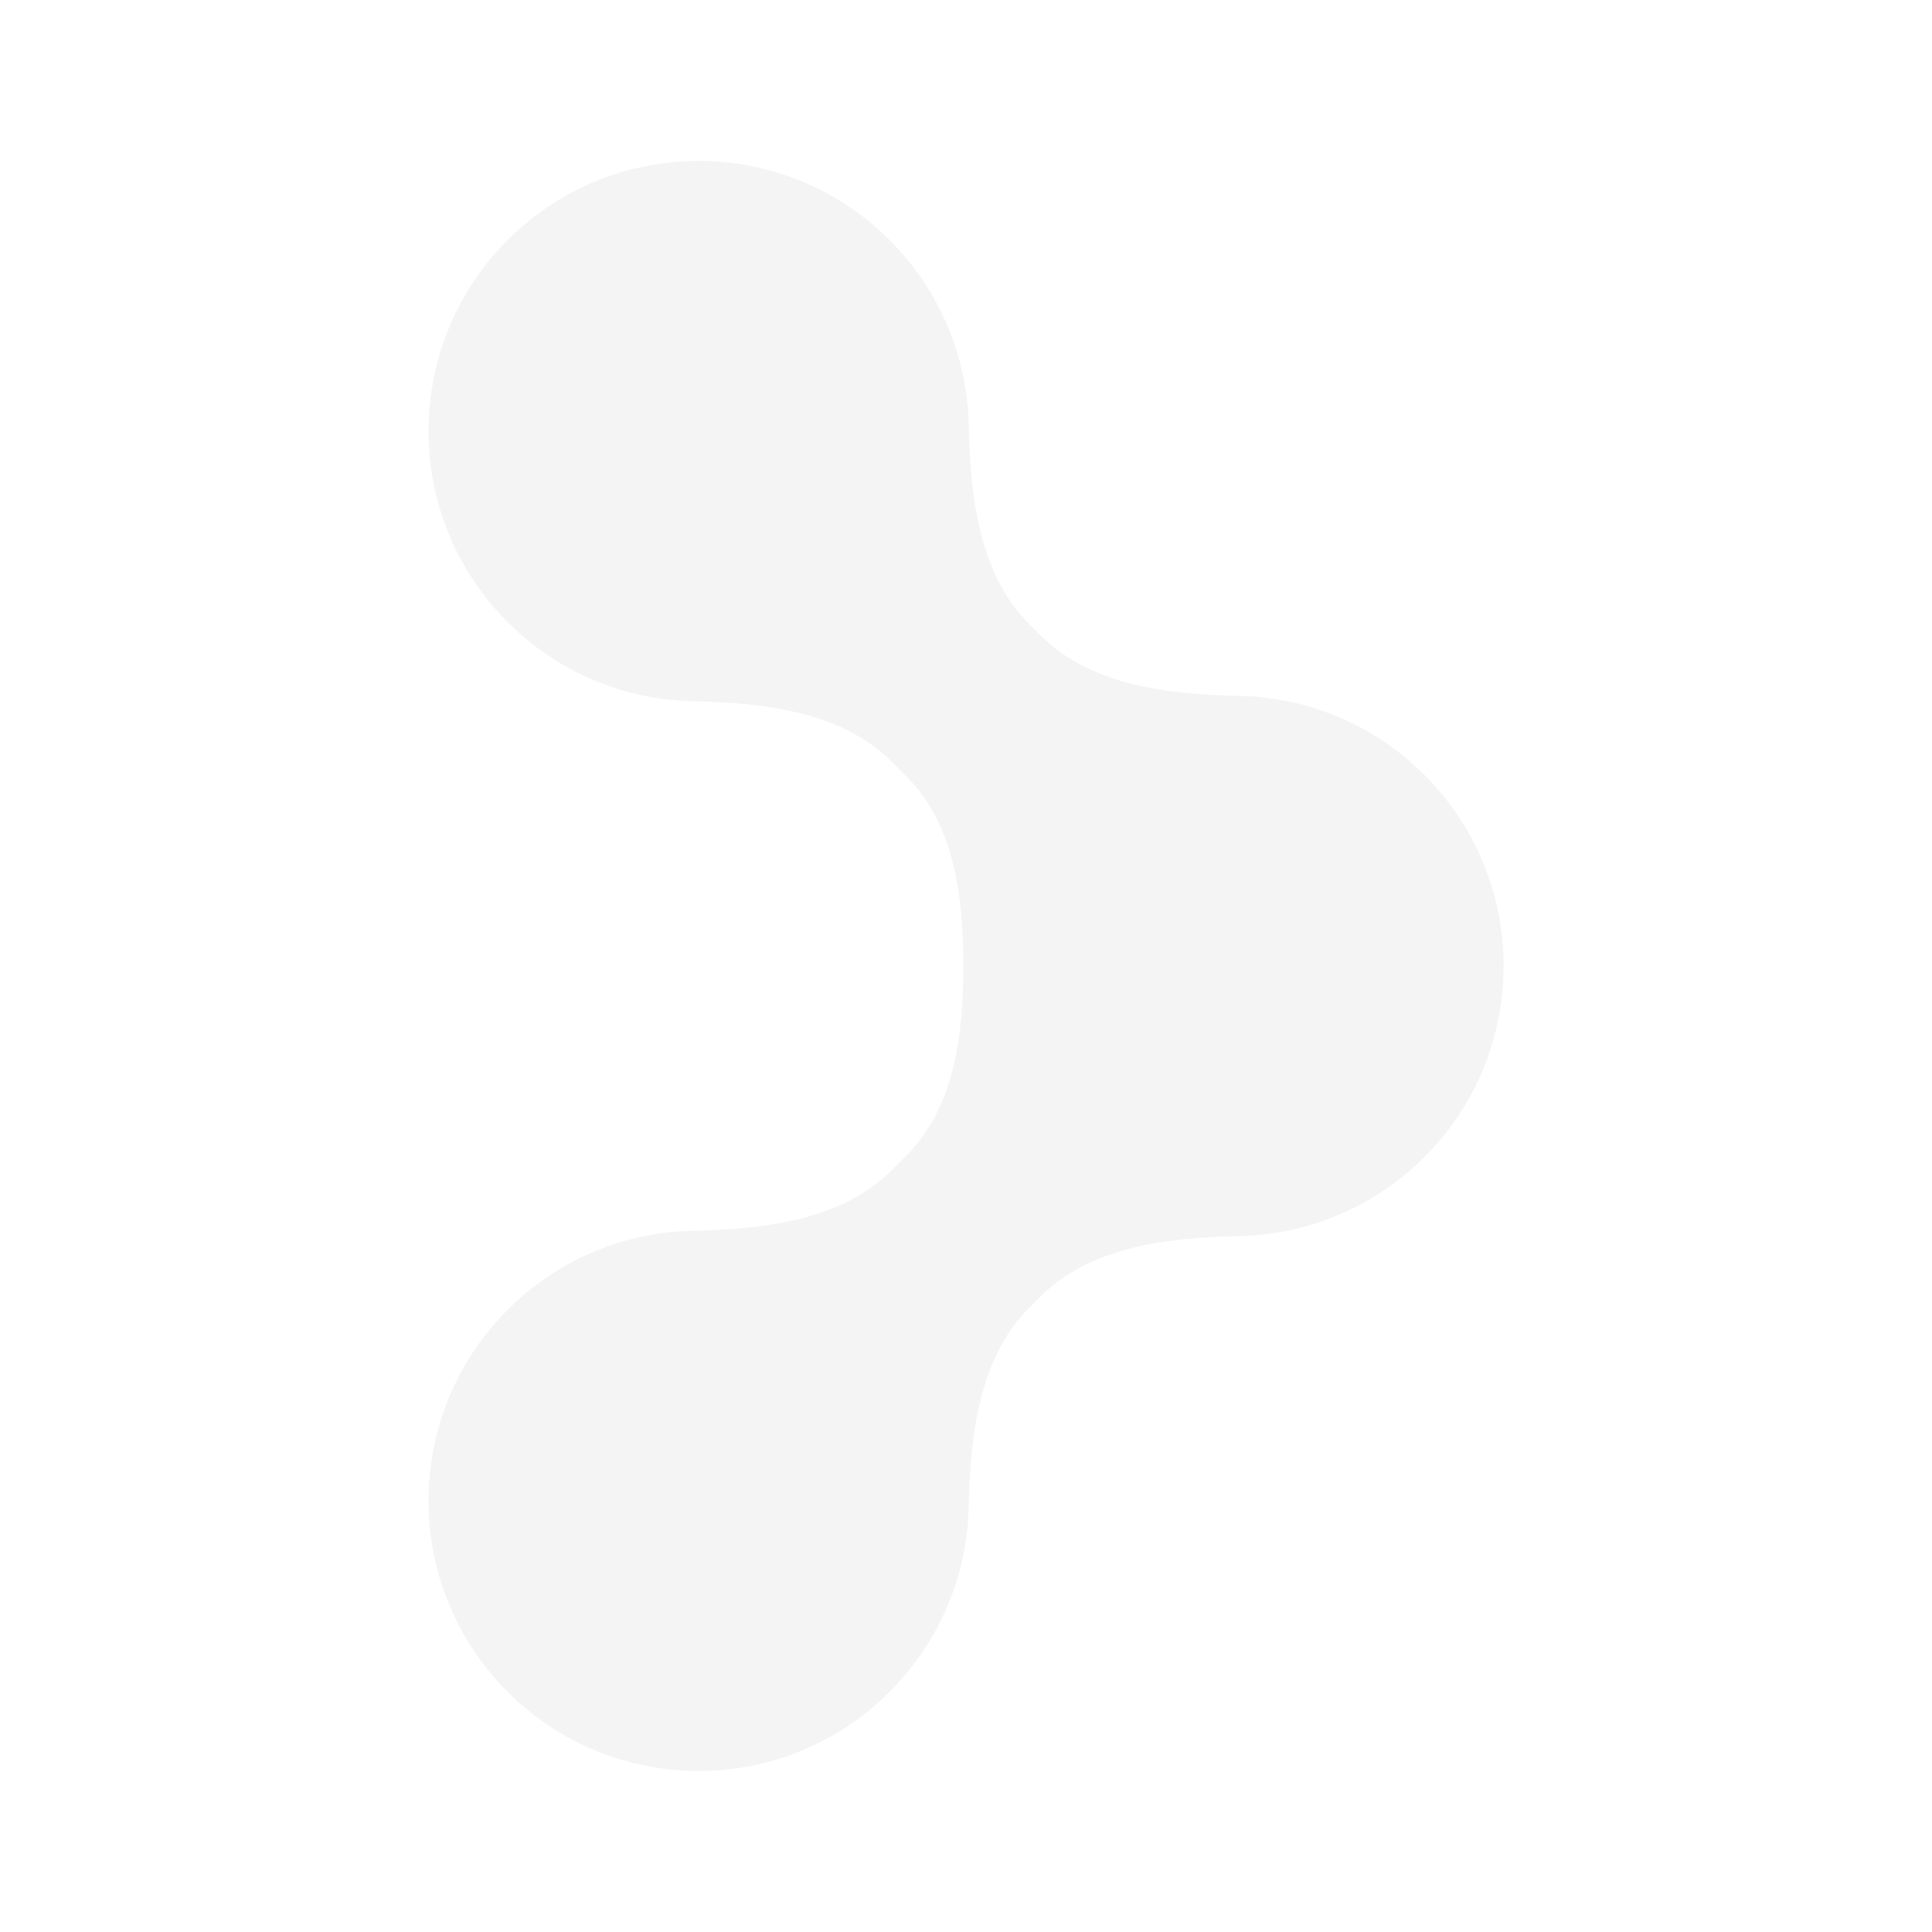
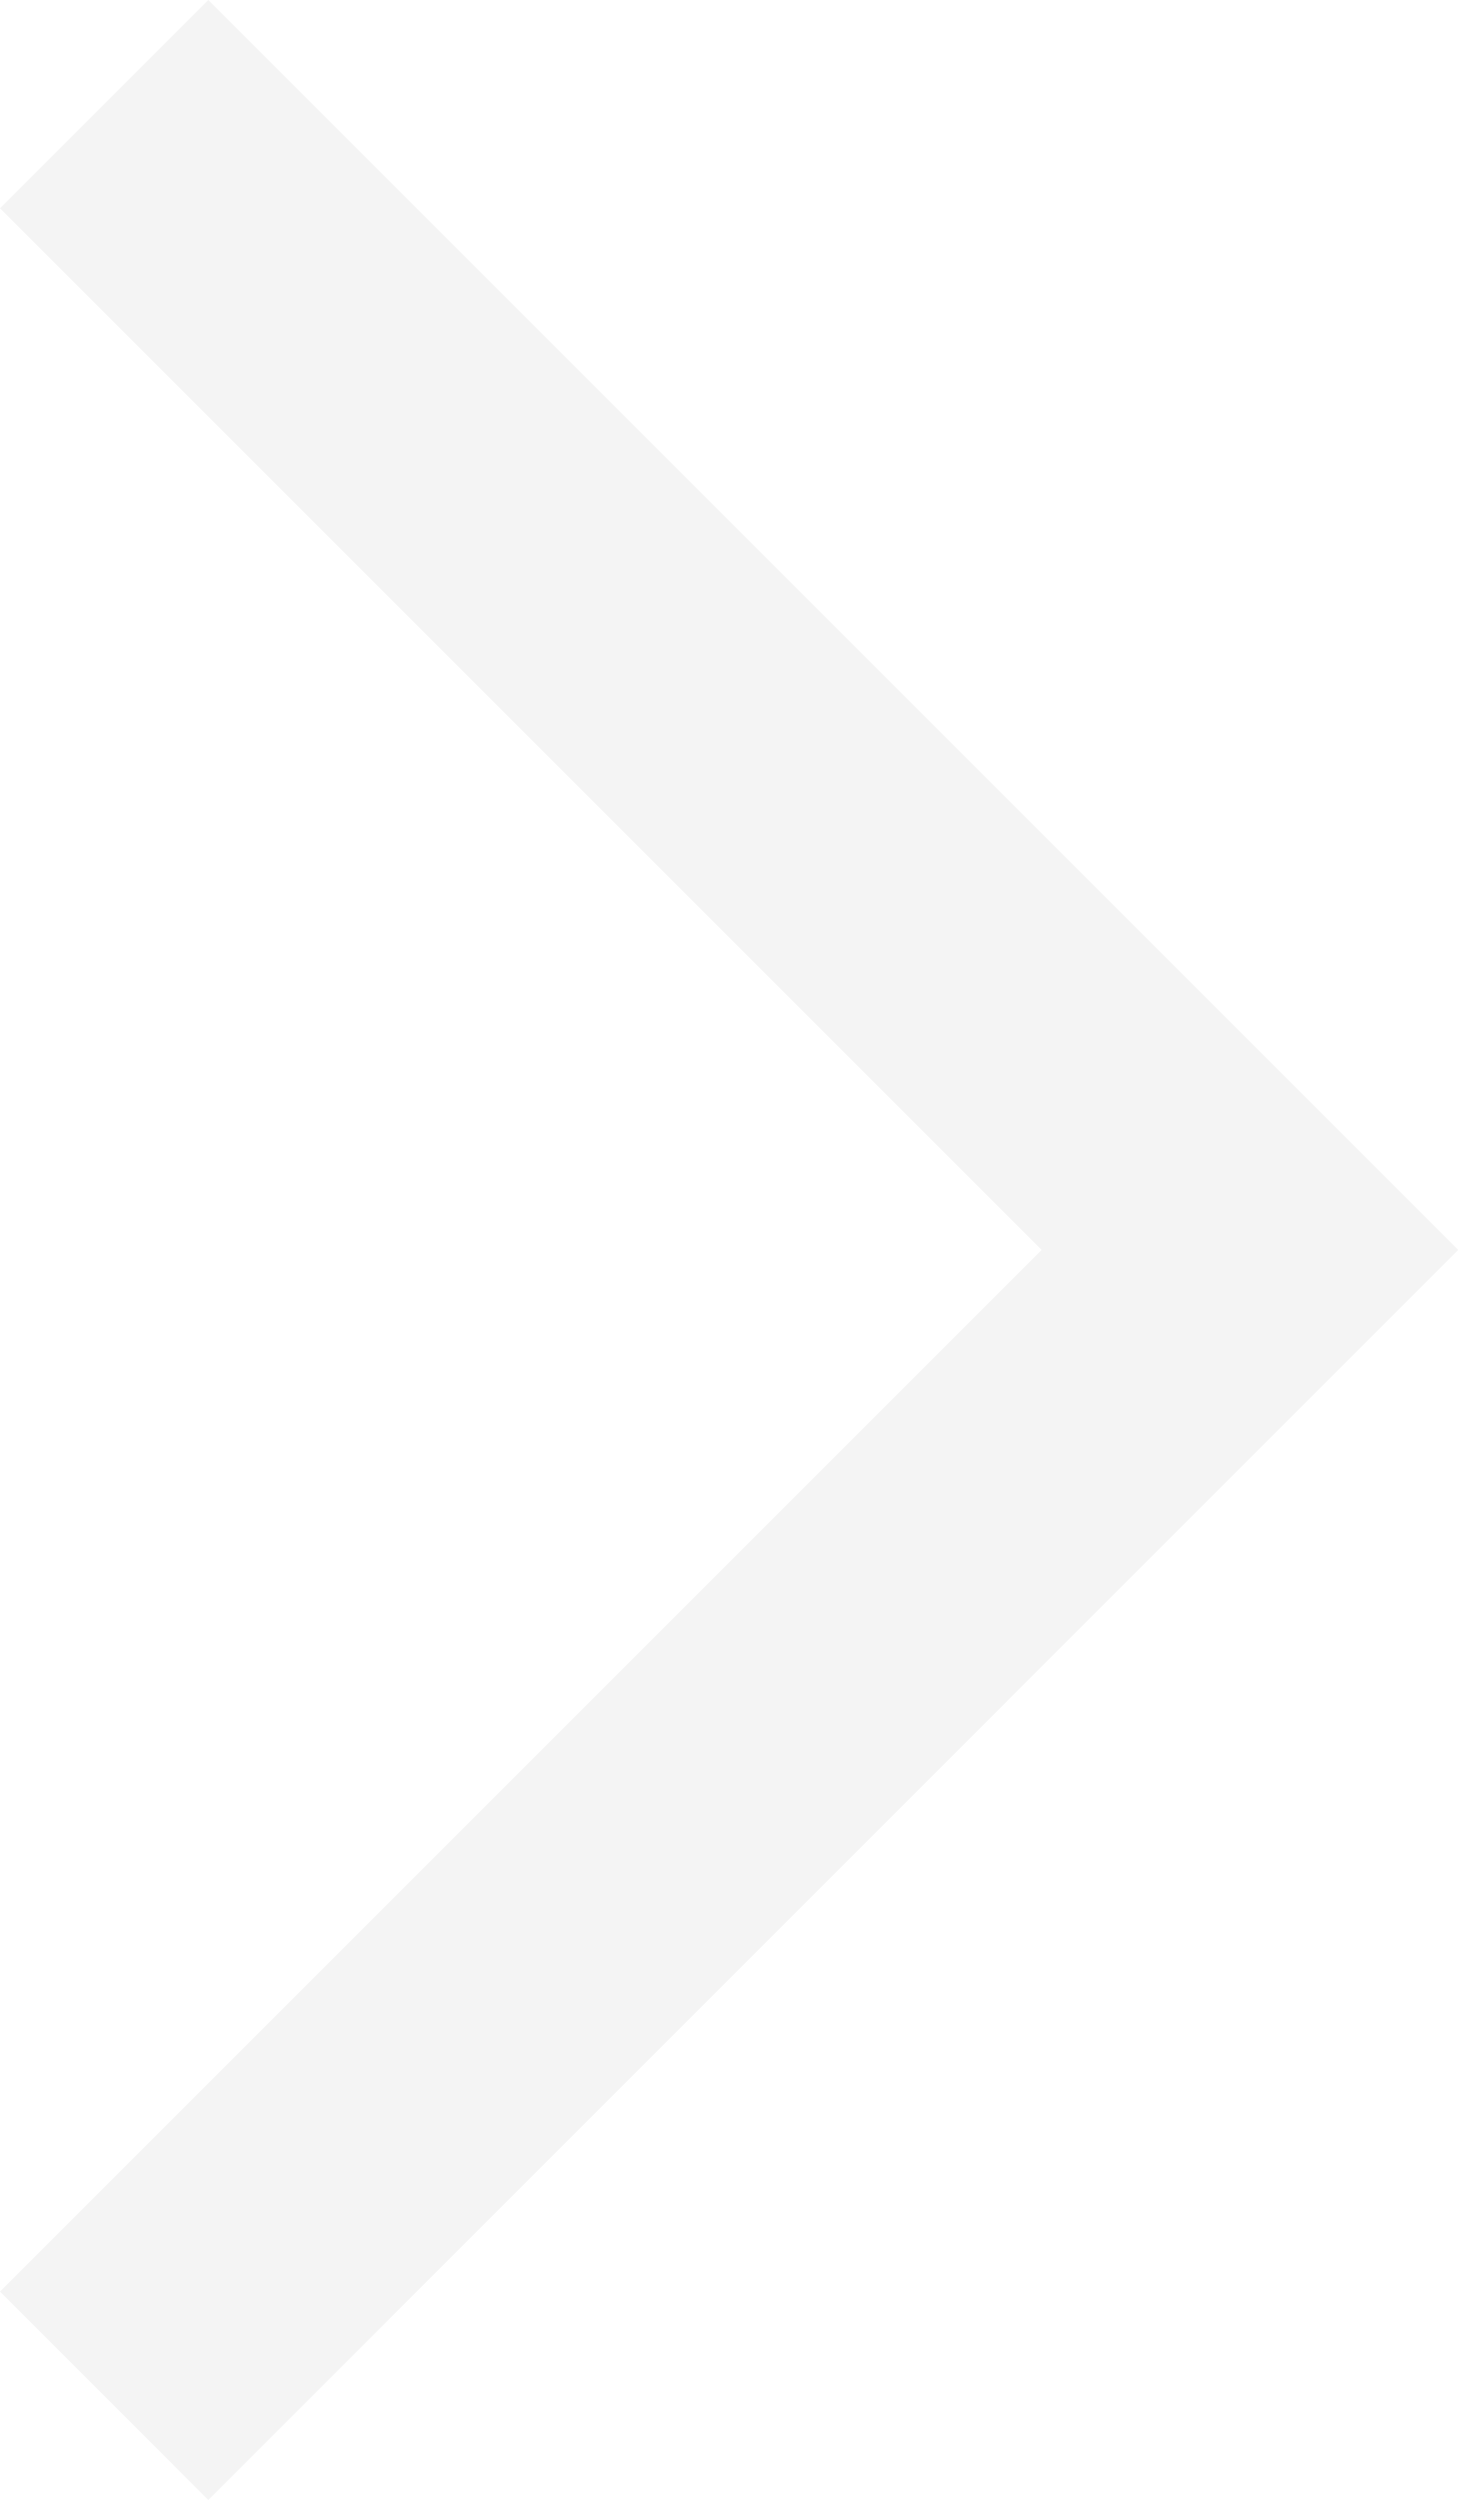
- <svg xmlns="http://www.w3.org/2000/svg" width="20" height="20" viewBox="0 0 20 20" fill="none">
-   <path d="M10.767 6.574C11.29 7.097 12.09 7.188 12.83 7.204C13.525 7.219 14.216 7.492 14.746 8.022C15.838 9.114 15.838 10.885 14.746 11.977C14.216 12.508 13.525 12.78 12.83 12.796C12.09 12.811 11.29 12.902 10.767 13.425L10.657 13.535C10.134 14.058 10.044 14.858 10.028 15.597C10.013 16.293 9.74 16.983 9.209 17.514C8.117 18.606 6.347 18.606 5.255 17.514C4.163 16.422 4.163 14.651 5.255 13.559C5.785 13.028 6.476 12.756 7.171 12.741C7.911 12.725 8.711 12.634 9.234 12.111L9.386 11.958C9.884 11.461 9.972 10.703 9.972 10C9.972 9.296 9.884 8.538 9.386 8.041L9.234 7.888C8.711 7.365 7.911 7.275 7.171 7.259C6.476 7.244 5.785 6.971 5.255 6.44C4.163 5.348 4.163 3.577 5.255 2.485C6.347 1.393 8.117 1.393 9.209 2.485C9.74 3.016 10.013 3.707 10.028 4.402C10.044 5.142 10.134 5.941 10.657 6.464L10.767 6.574Z" fill="#F4F4F4" />
+ <svg xmlns="http://www.w3.org/2000/svg" width="9.899" height="16.971" viewBox="0 0 9.899 16.971" fill="none">
+   <path d="M9.899 8.485L1.414 16.971L0 15.556L7.071 8.485L0 1.414L1.414 0L9.899 8.485Z" fill="#F4F4F4" />
</svg>
